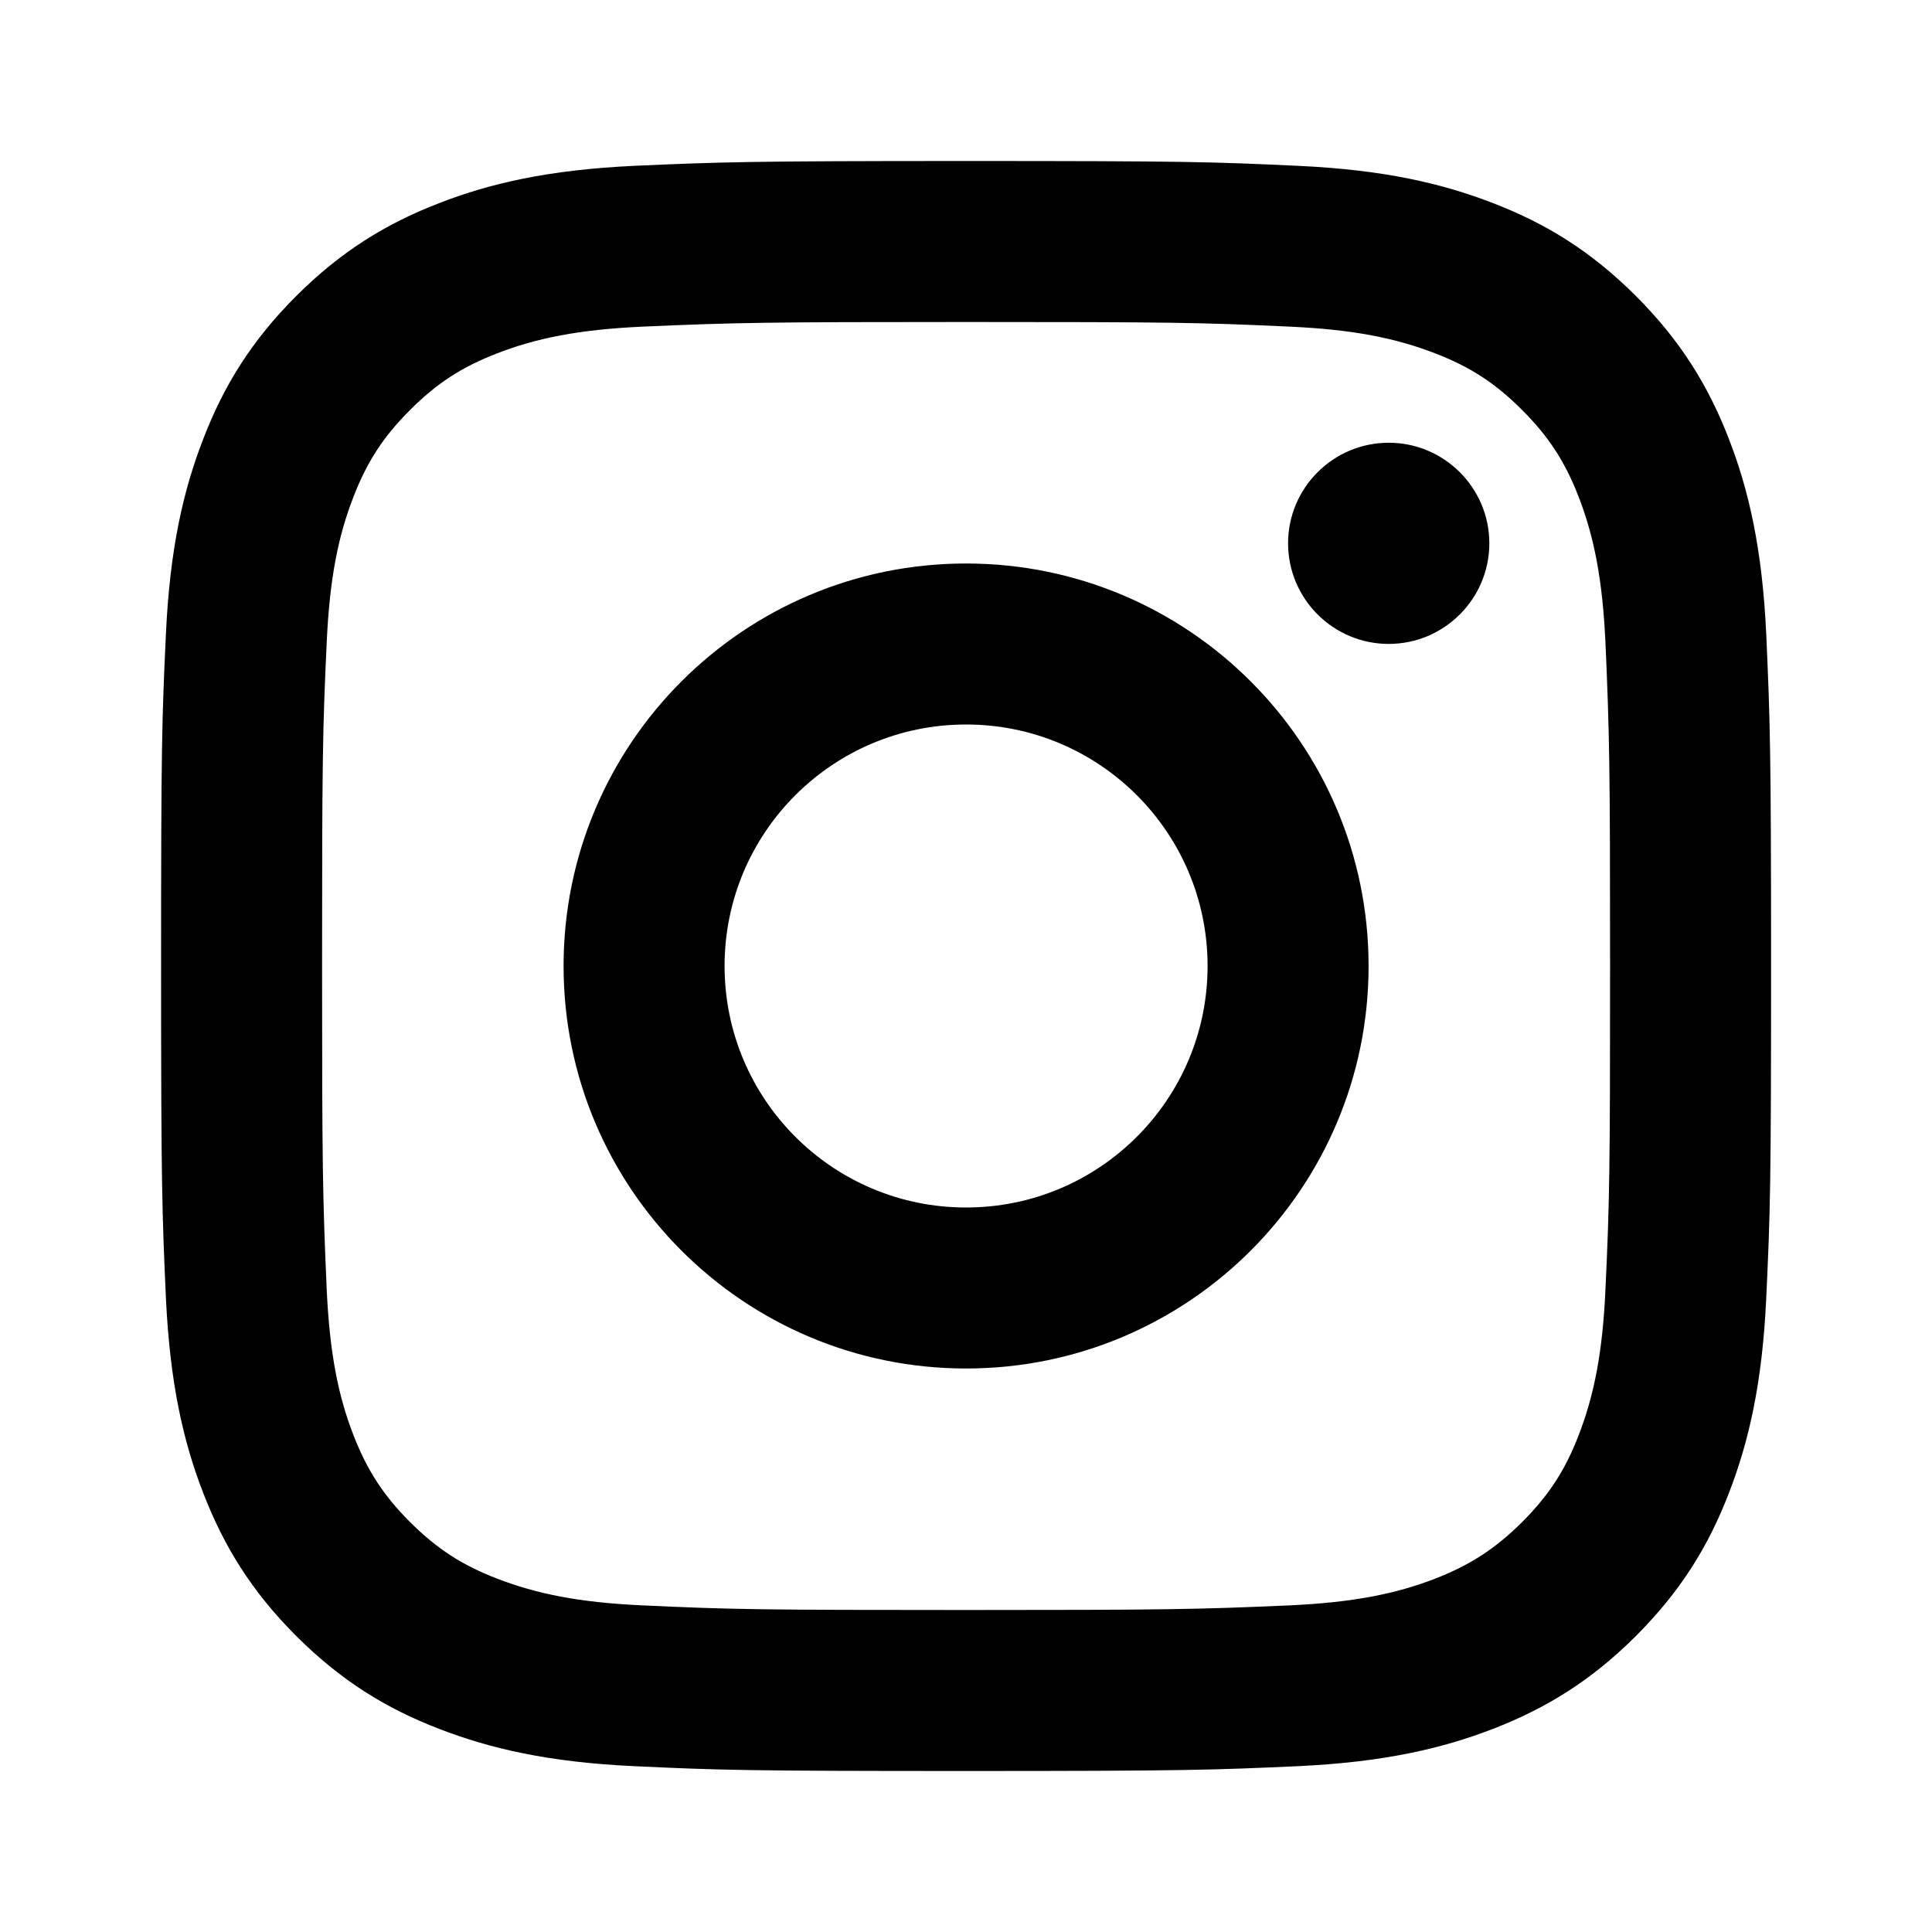
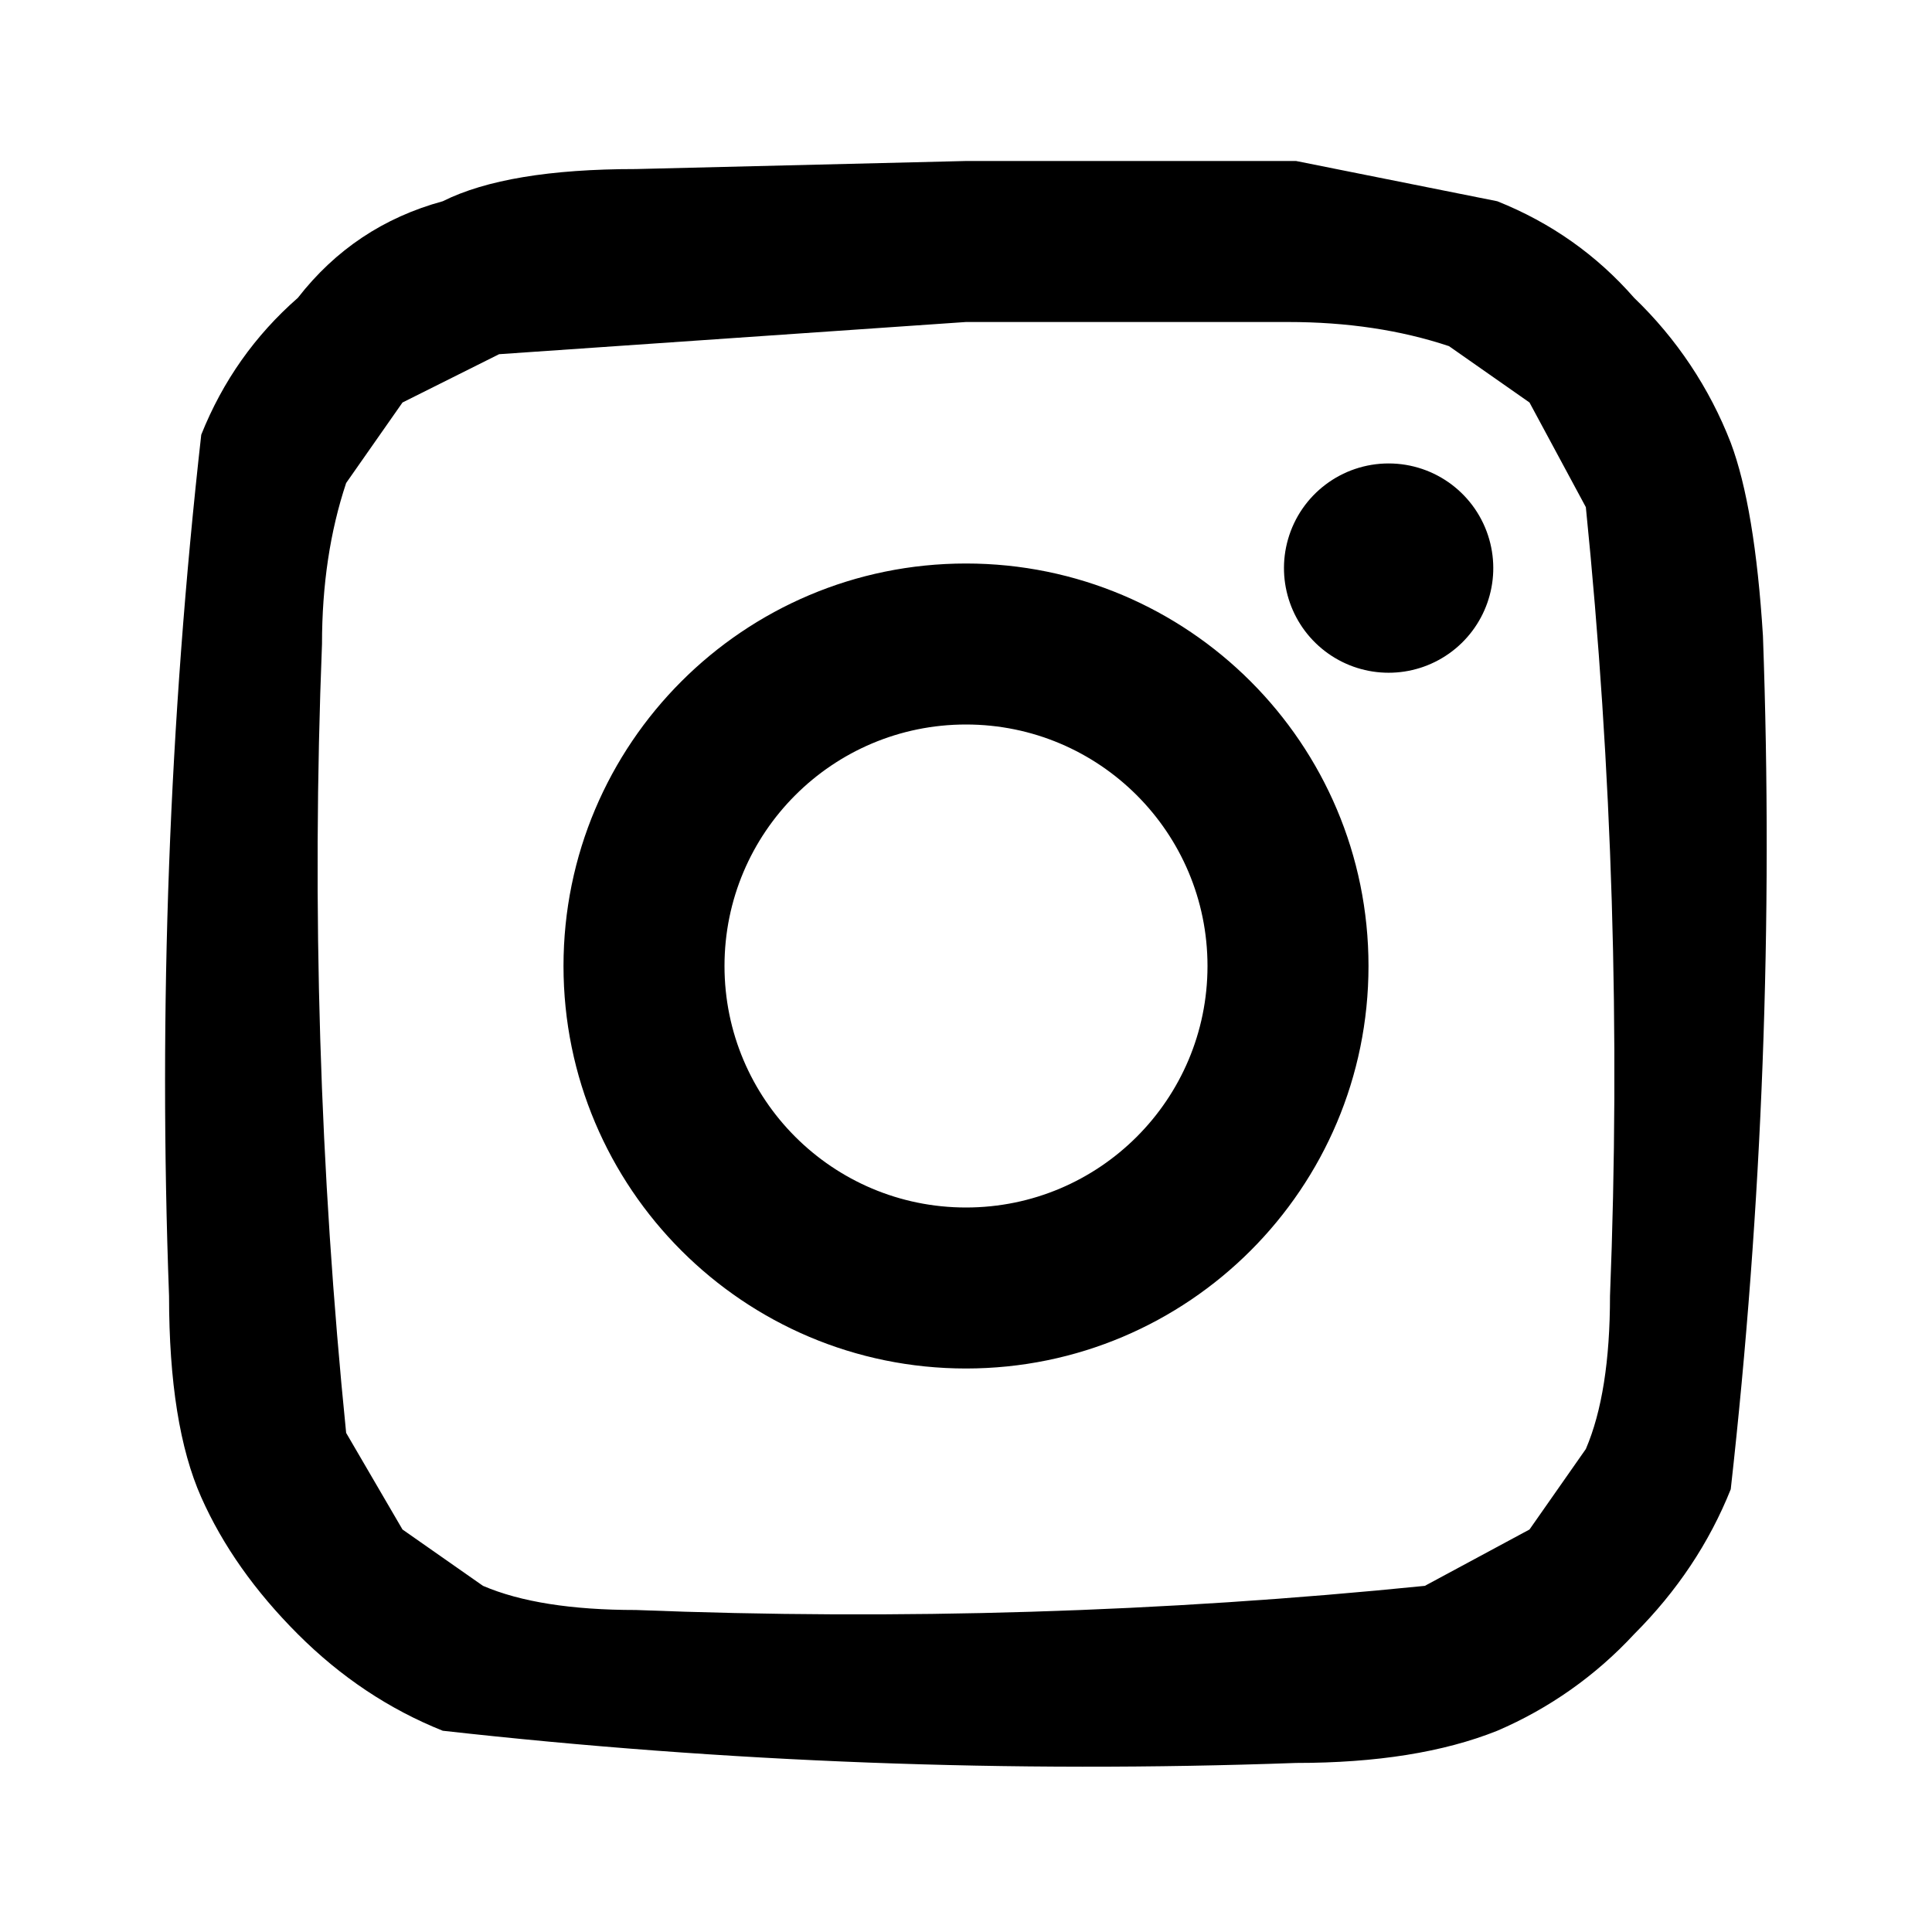
- <svg xmlns="http://www.w3.org/2000/svg" viewBox="0 0 24 24" fill="currentColor">
-   <path d="M12.001 9C10.344 9 9.001 10.343 9.001 12C9.001 13.657 10.344 15 12.001 15C13.658 15 15.001 13.657 15.001 12C15.001 10.343 13.658 9 12.001 9ZM12.001 7C14.761 7 17.001 9.237 17.001 12C17.001 14.761 14.764 17 12.001 17C9.241 17 7.001 14.763 7.001 12C7.001 9.24 9.238 7 12.001 7ZM18.501 6.749C18.501 7.439 17.94 7.999 17.251 7.999C16.561 7.999 16.001 7.438 16.001 6.749C16.001 6.06 16.562 5.5 17.251 5.5C17.939 5.499 18.501 6.06 18.501 6.749ZM12.001 4C9.527 4 9.123 4.007 7.972 4.058C7.188 4.095 6.663 4.2 6.174 4.39C5.74 4.558 5.427 4.759 5.094 5.093C4.759 5.427 4.558 5.74 4.39 6.174C4.2 6.663 4.095 7.188 4.059 7.971C4.007 9.075 4.001 9.461 4.001 12C4.001 14.475 4.008 14.878 4.059 16.029C4.096 16.812 4.201 17.339 4.39 17.826C4.559 18.261 4.761 18.574 5.092 18.906C5.429 19.242 5.742 19.443 6.172 19.609C6.666 19.8 7.191 19.906 7.972 19.942C9.076 19.994 9.462 20 12.001 20C14.476 20 14.879 19.993 16.03 19.942C16.812 19.905 17.338 19.8 17.827 19.611C18.26 19.442 18.575 19.24 18.907 18.909C19.244 18.572 19.445 18.259 19.611 17.828C19.801 17.336 19.907 16.81 19.943 16.029C19.995 14.925 20.001 14.539 20.001 12C20.001 9.526 19.994 9.122 19.943 7.971C19.906 7.189 19.8 6.661 19.611 6.173C19.443 5.74 19.242 5.426 18.908 5.093C18.573 4.757 18.262 4.557 17.827 4.389C17.338 4.2 16.812 4.094 16.03 4.058C14.926 4.006 14.54 4 12.001 4ZM12.001 2C14.718 2 15.057 2.01 16.123 2.06C17.188 2.109 17.913 2.277 18.551 2.525C19.21 2.779 19.767 3.123 20.323 3.678C20.878 4.234 21.221 4.793 21.476 5.45C21.723 6.087 21.891 6.813 21.941 7.878C21.988 8.944 22.001 9.283 22.001 12C22.001 14.717 21.991 15.056 21.941 16.122C21.892 17.187 21.723 17.913 21.476 18.55C21.222 19.209 20.878 19.766 20.323 20.322C19.767 20.877 19.208 21.22 18.551 21.475C17.913 21.722 17.188 21.89 16.123 21.94C15.057 21.988 14.718 22 12.001 22C9.284 22 8.945 21.99 7.878 21.94C6.814 21.891 6.089 21.722 5.451 21.475C4.793 21.221 4.235 20.877 3.679 20.322C3.123 19.766 2.781 19.207 2.526 18.55C2.278 17.913 2.111 17.187 2.061 16.122C2.013 15.056 2.001 14.717 2.001 12C2.001 9.283 2.011 8.944 2.061 7.878C2.11 6.812 2.278 6.088 2.526 5.45C2.78 4.792 3.123 4.234 3.679 3.678C4.235 3.123 4.793 2.78 5.451 2.525C6.088 2.277 6.813 2.11 7.878 2.06C8.945 2.013 9.284 2 12.001 2Z" />
+ <svg xmlns="http://www.w3.org/2000/svg" fill="currentColor" viewBox="0 0 24 24">
+   <path d="M12 9a3 3 0 1 0 0 6 3 3 0 0 0 0-6m0-2a5 5 0 1 1 0 10 5 5 0 0 1 0-10m6.5-.3a1.3 1.3 0 1 1-2.5 0 1.3 1.3 0 0 1 2.5 0M12 4l-5.8.4L5 5l-.7 1Q4 6.9 4 8a70 70 0 0 0 .3 9.8L5 19l1 .7q.7.3 1.9.3a70 70 0 0 0 9.8-.3L19 19l.7-1q.3-.7.3-1.9a70 70 0 0 0-.3-9.8L19 5l-1-.7q-.9-.3-2-.3zm0-2h4.1l2.5.5q1 .4 1.7 1.2a5 5 0 0 1 1.2 1.8q.3.8.4 2.4a72 72 0 0 1-.4 10.6q-.4 1-1.2 1.8a5 5 0 0 1-1.7 1.2q-1 .4-2.5.4a72 72 0 0 1-10.6-.4q-1-.4-1.8-1.2t-1.2-1.7-.4-2.5a72 72 0 0 1 .4-10.7q.4-1 1.2-1.7.7-.9 1.8-1.2.8-.4 2.4-.4z" />
</svg>
